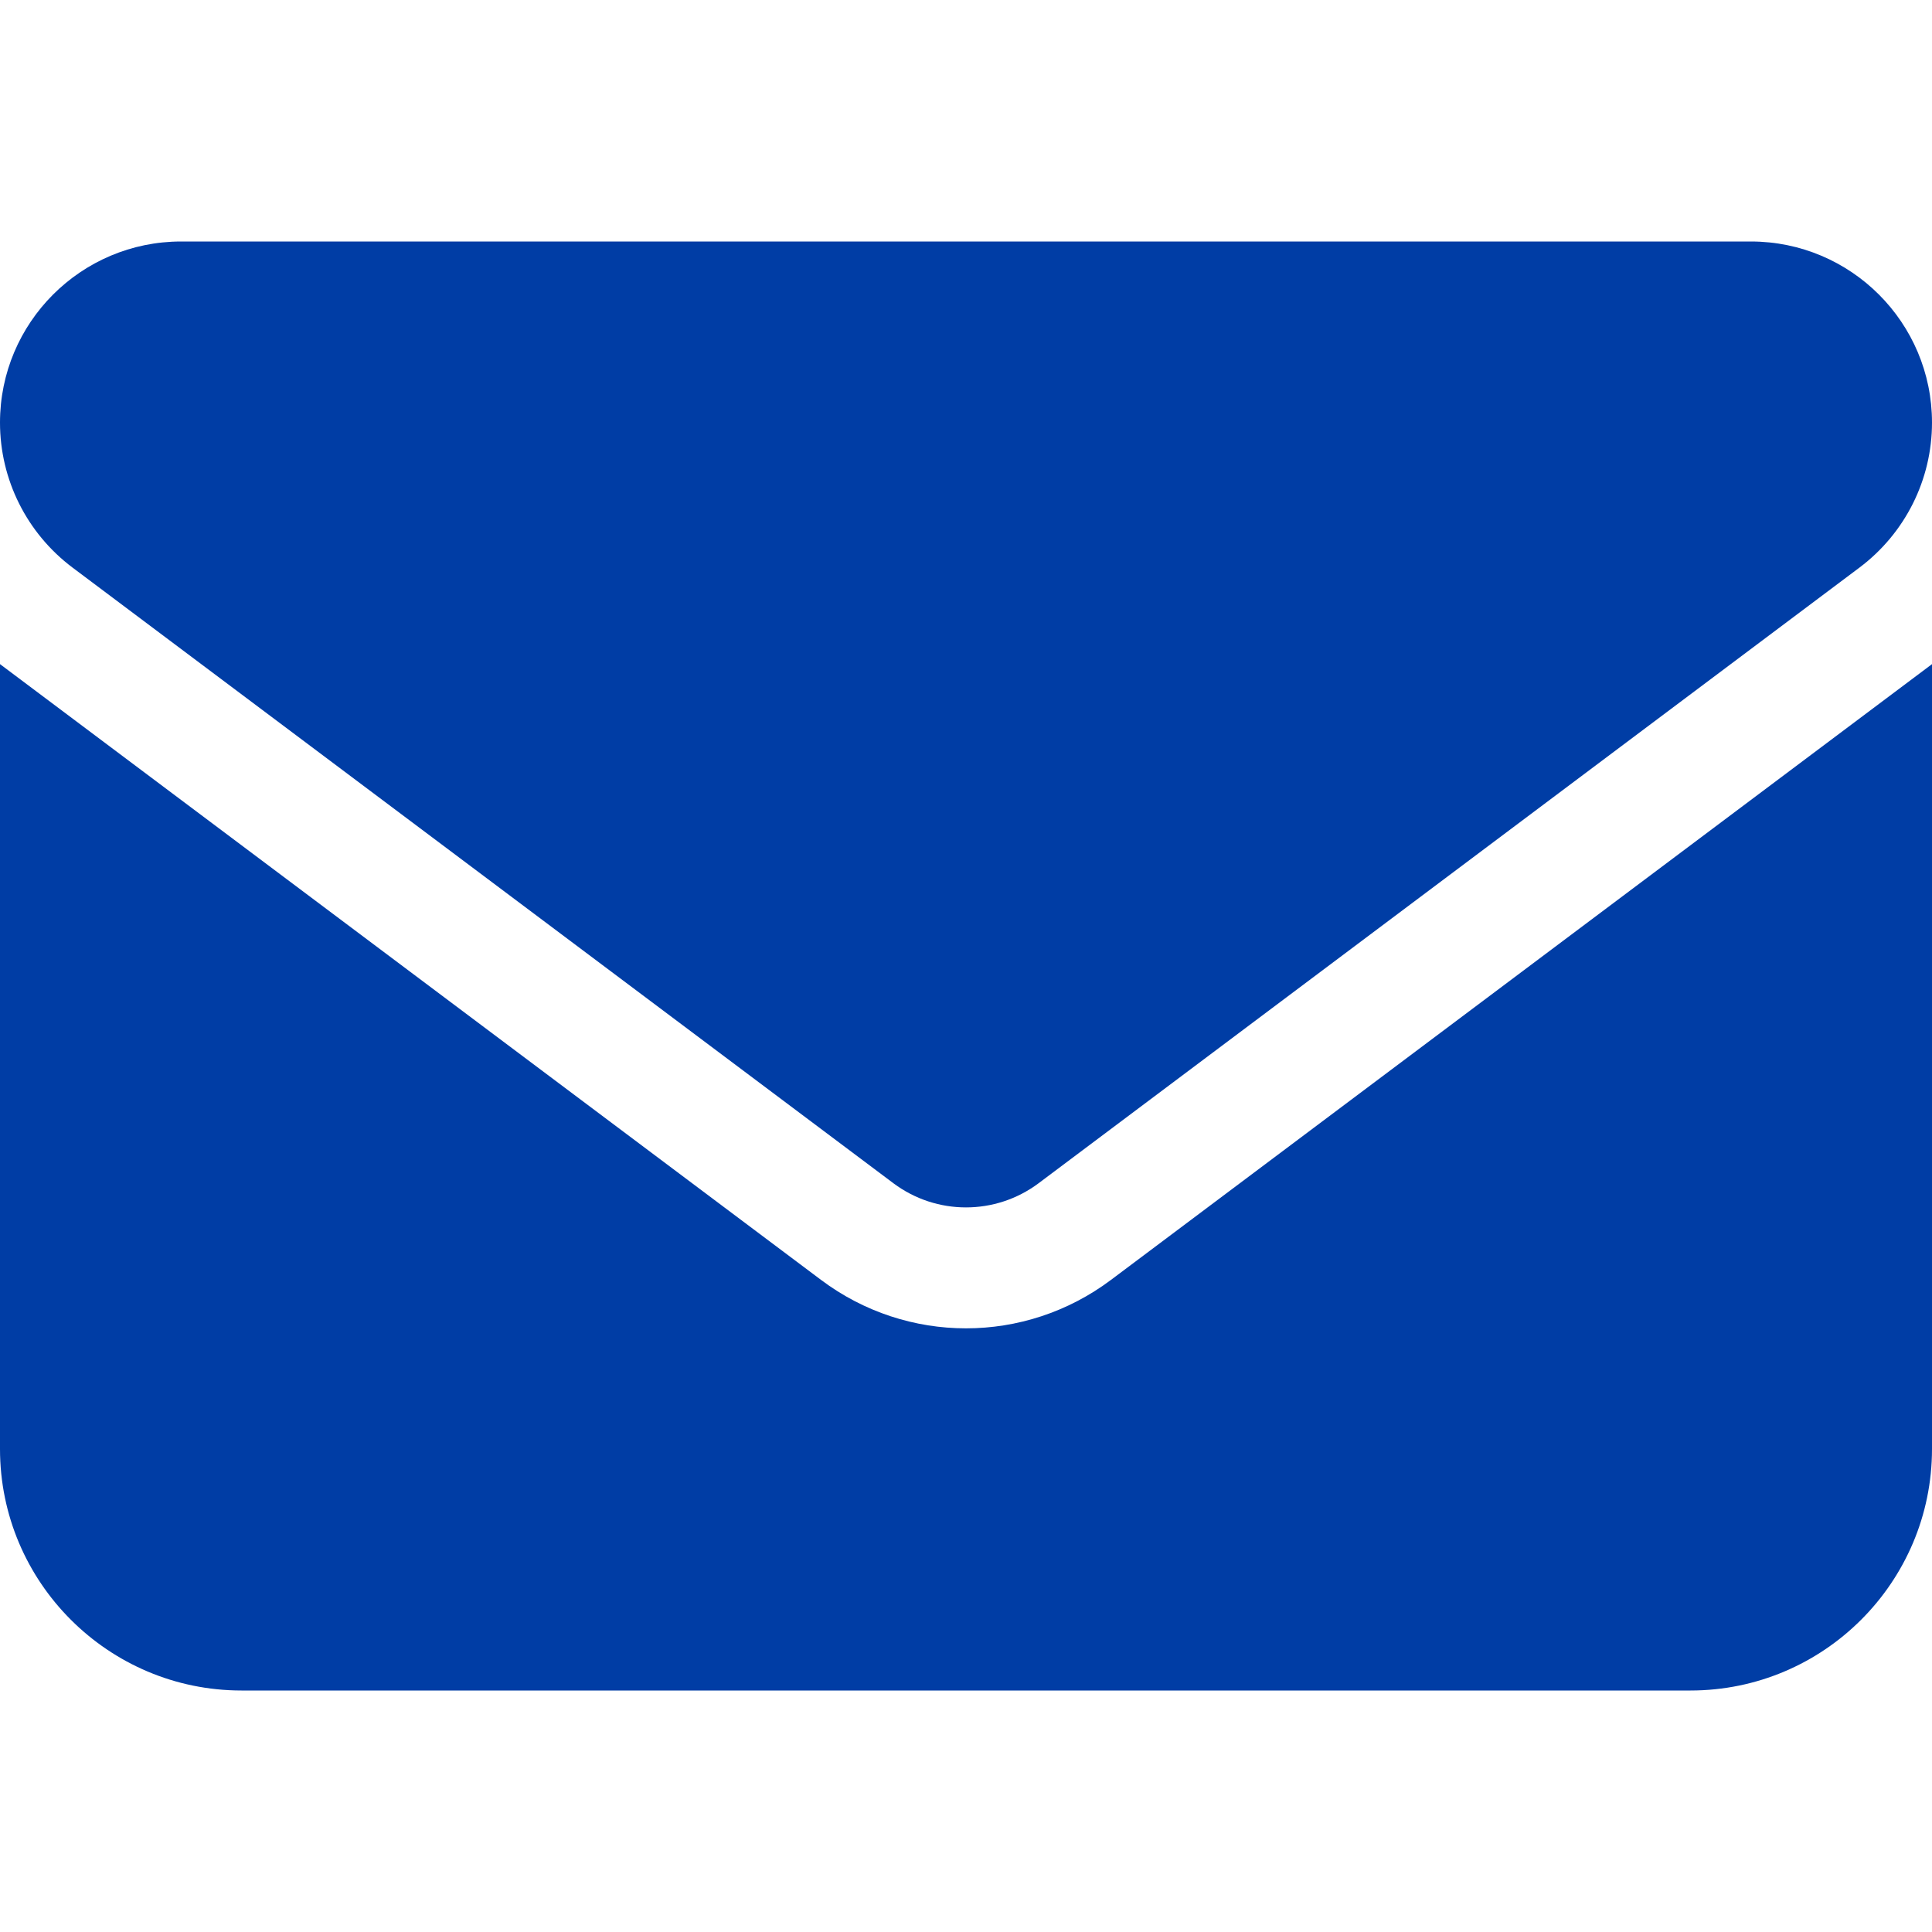
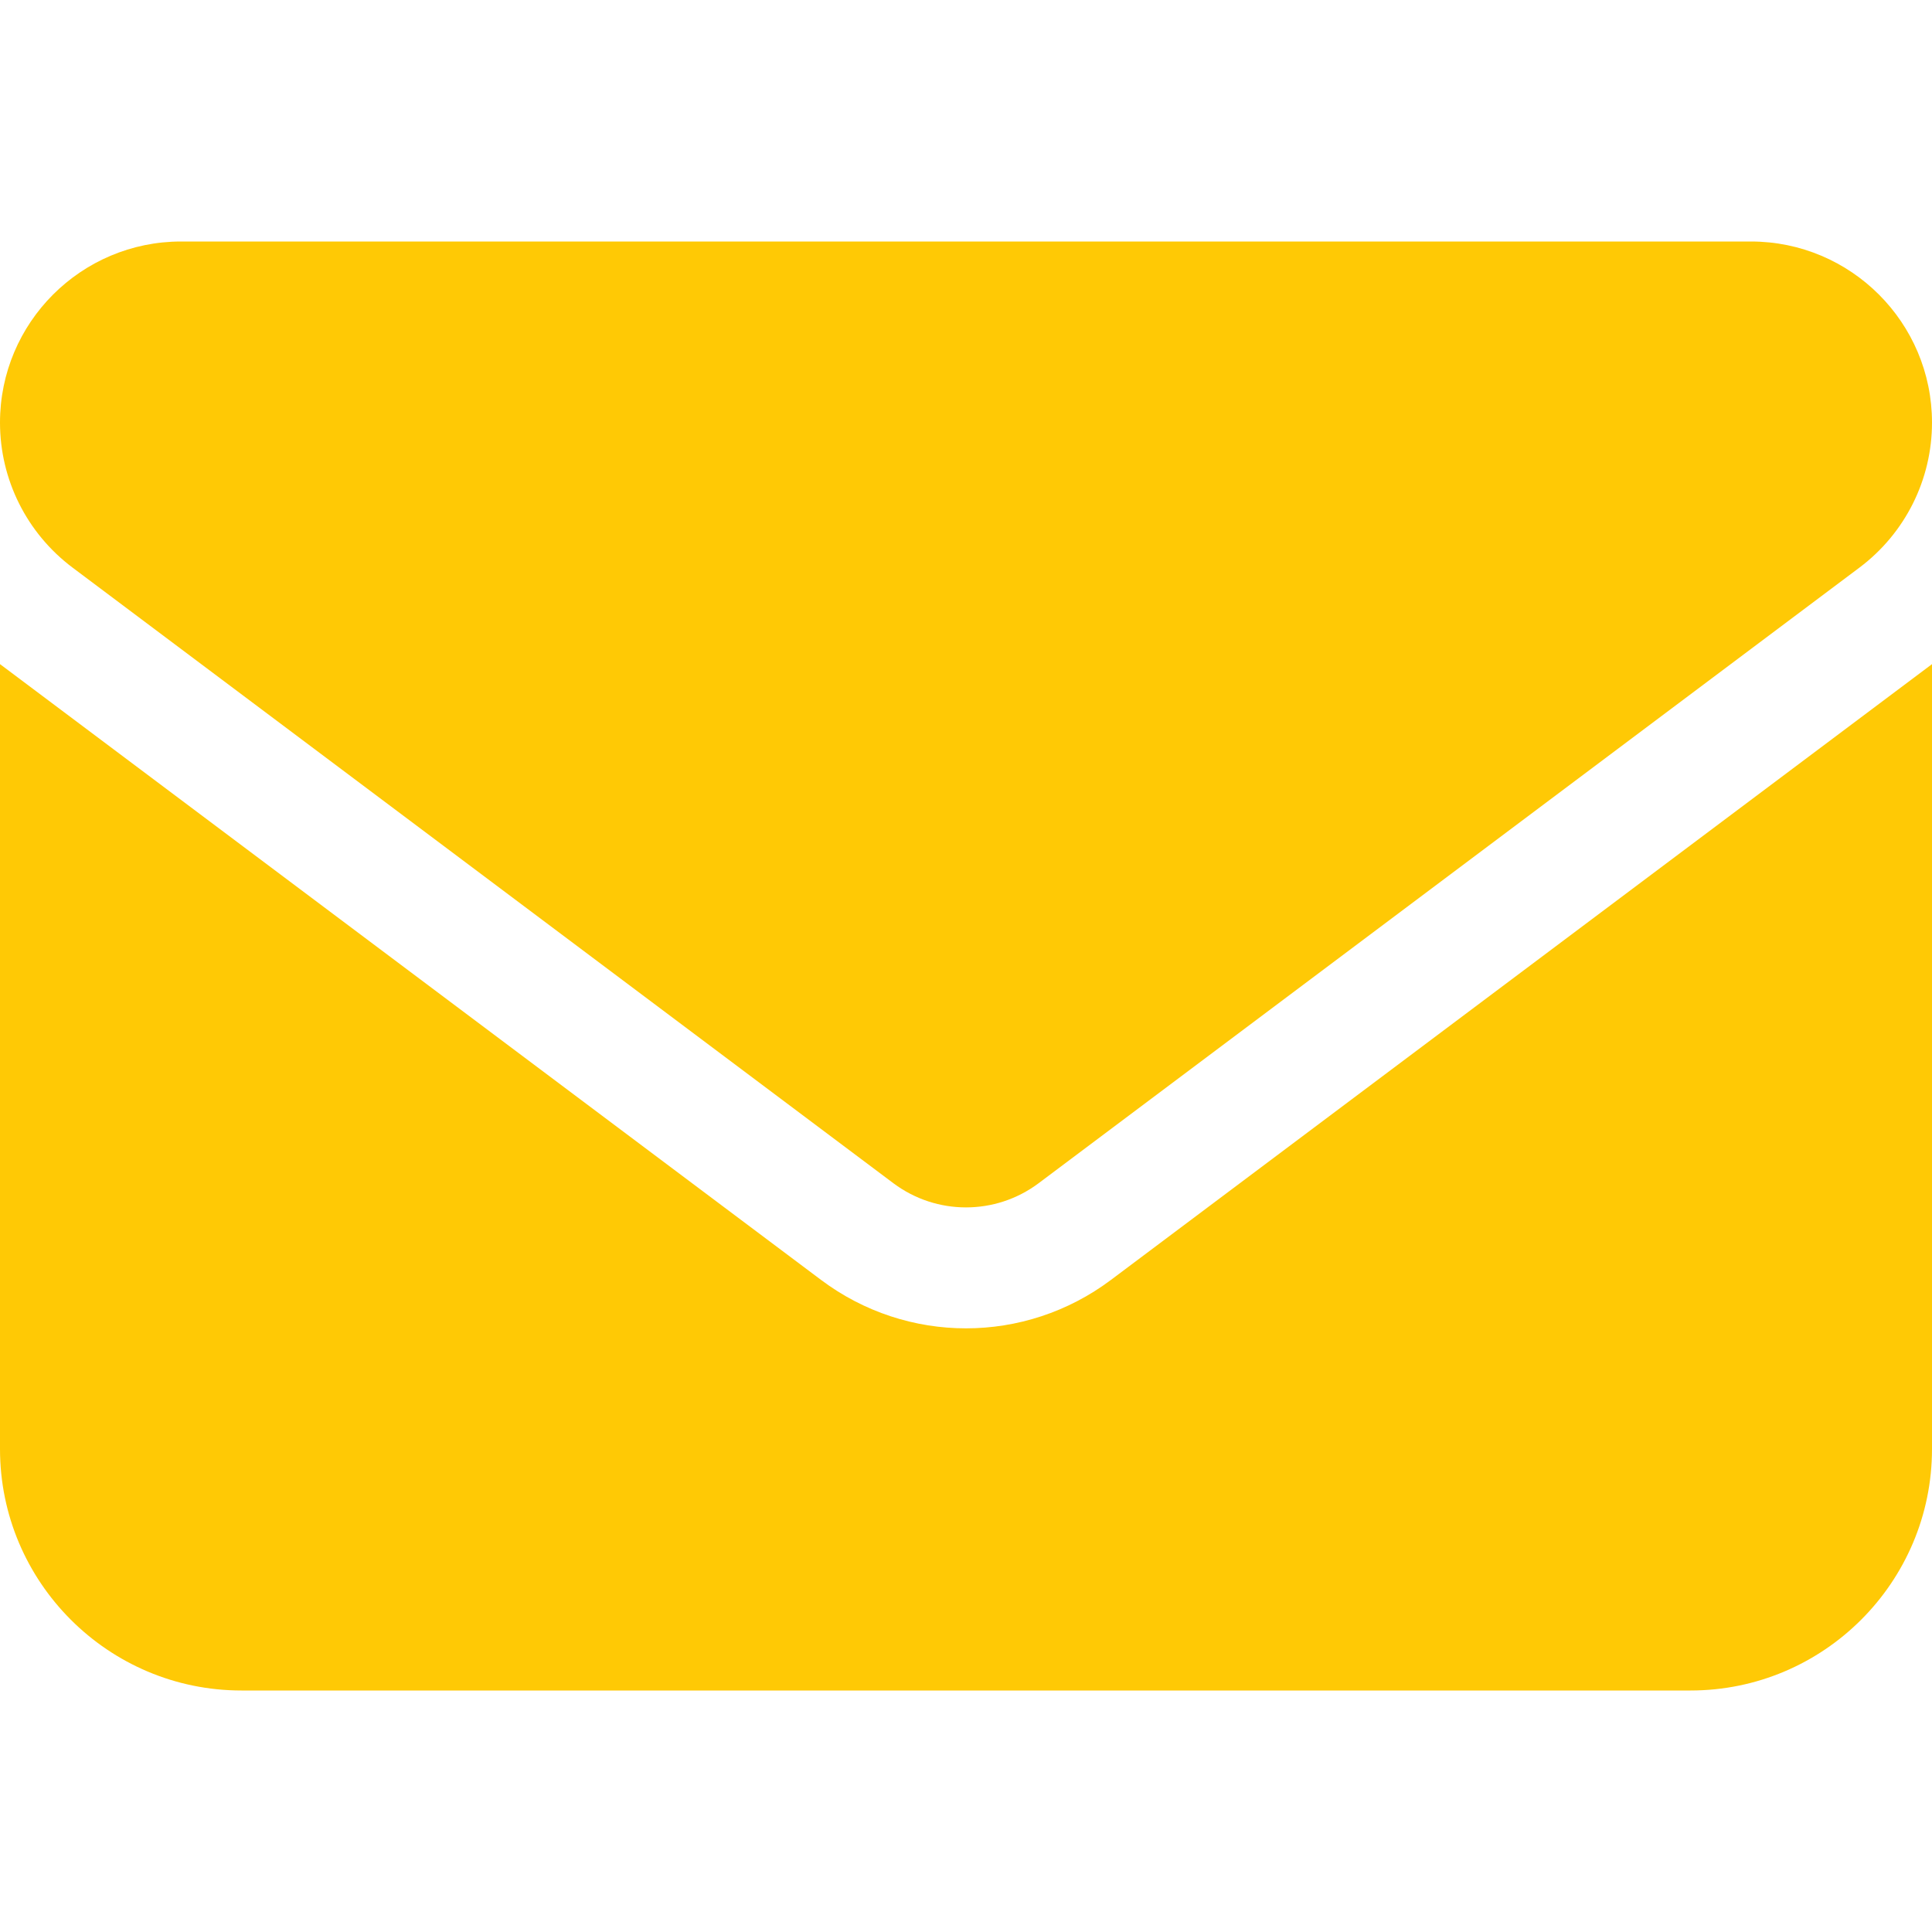
- <svg xmlns="http://www.w3.org/2000/svg" fill="#003da5" viewBox="0 0 512 512">
+ <svg xmlns="http://www.w3.org/2000/svg" fill="#FFC905" viewBox="0 0 512 512">
  <path d="M48 64C21.5 64 0 85.5 0 112c0 15.1 7.1 29.3 19.2 38.4L236.8 313.6c11.4 8.5 27 8.5 38.4 0L492.8 150.4c12.1-9.1 19.2-23.3 19.2-38.4c0-26.5-21.5-48-48-48H48zM0 176V384c0 35.3 28.7 64 64 64H448c35.3 0 64-28.7 64-64V176L294.4 339.2c-22.8 17.1-54 17.1-76.8 0L0 176z" />
</svg>
